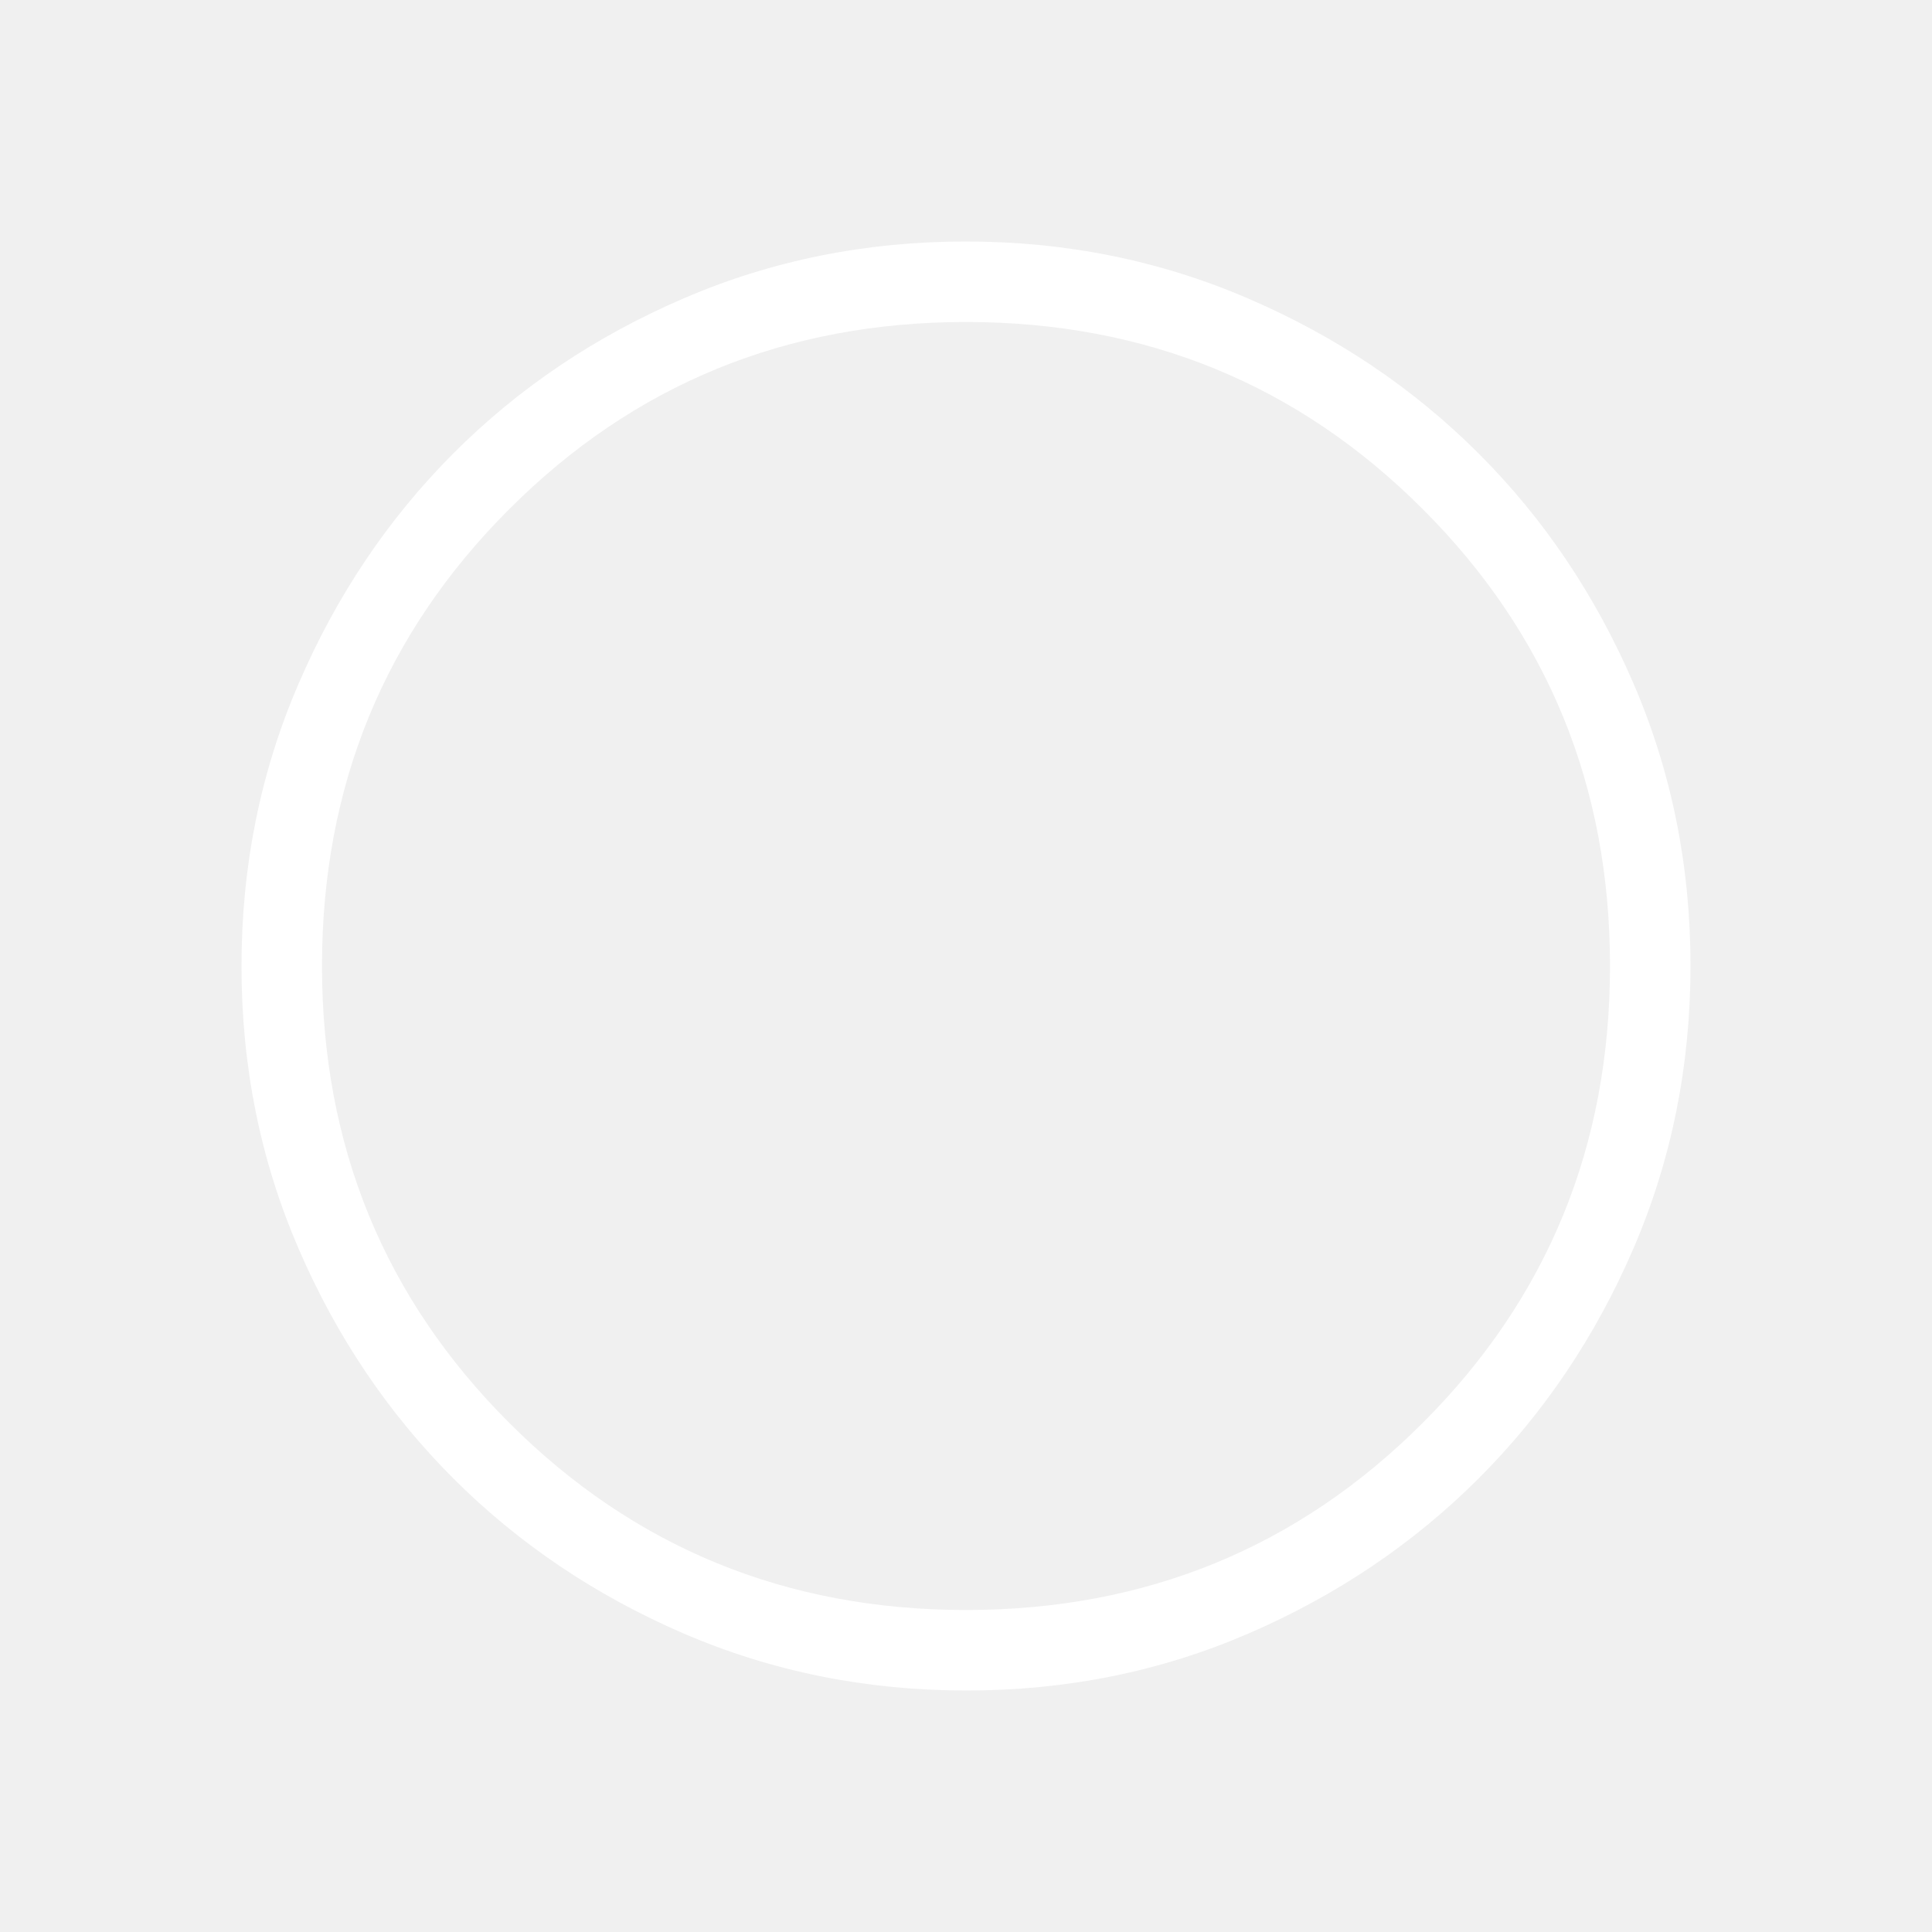
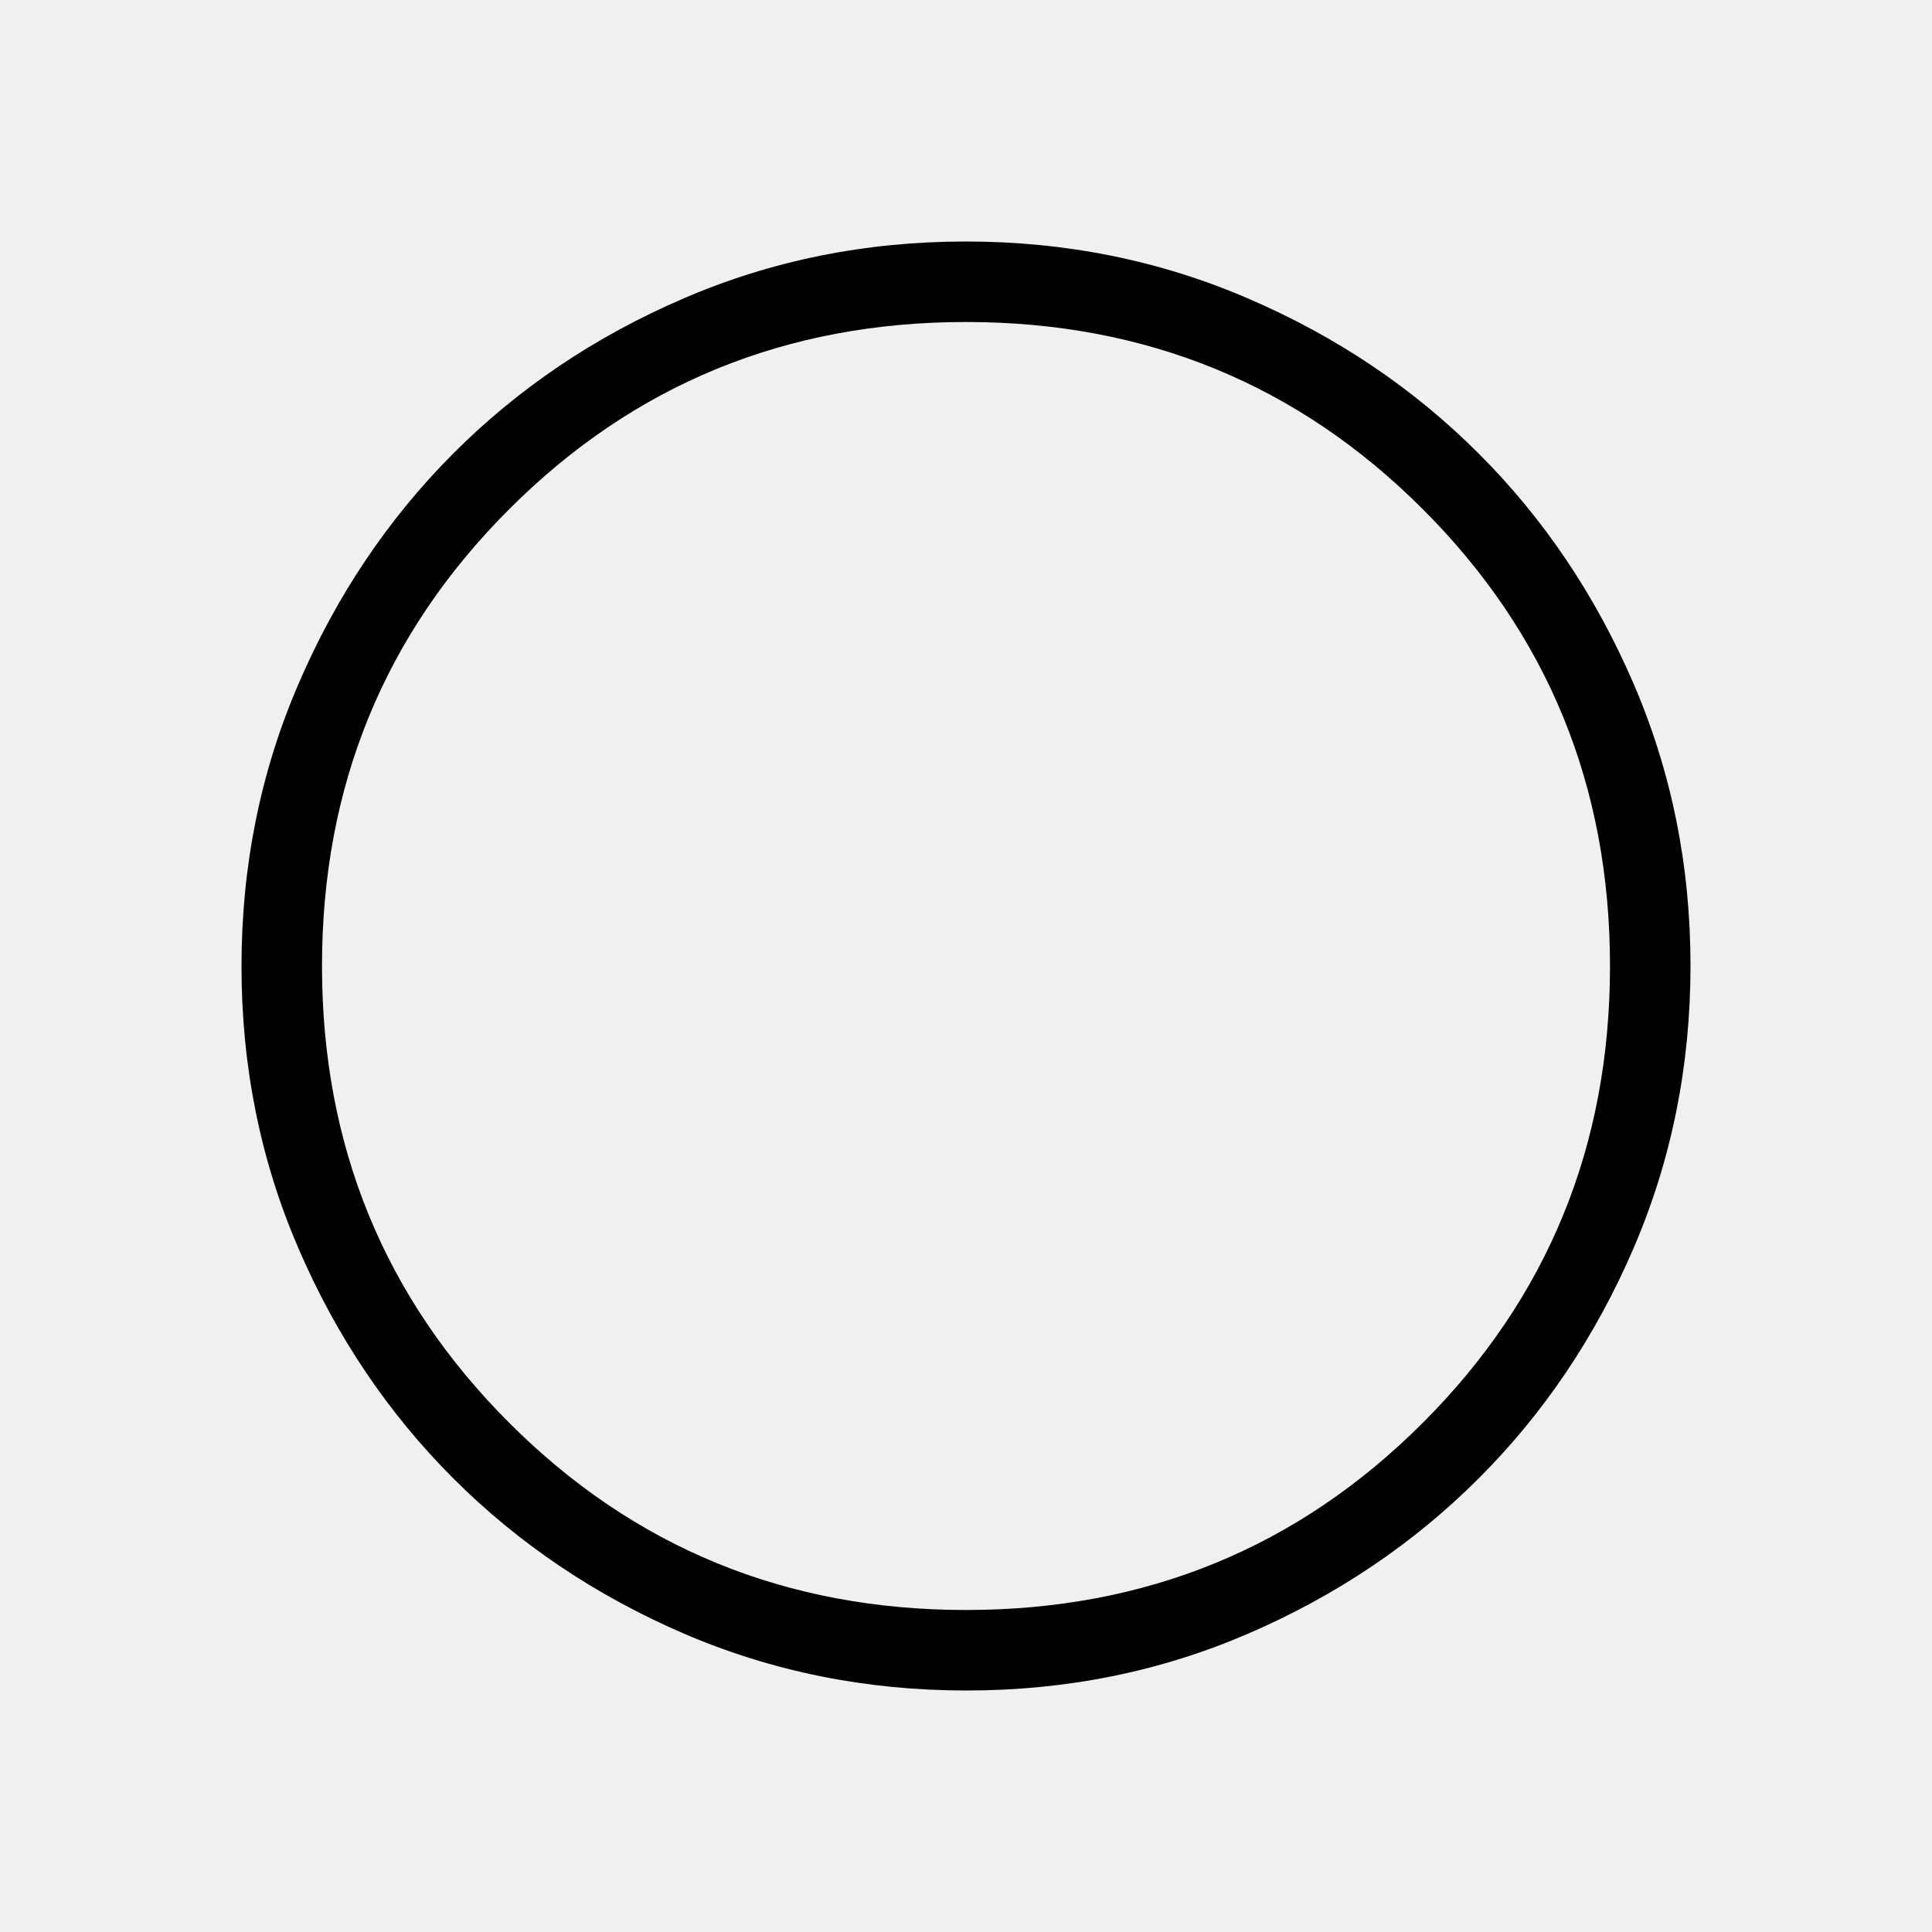
<svg xmlns="http://www.w3.org/2000/svg" width="36" height="36" viewBox="0 0 36 36" fill="none">
-   <path d="M18.005 31.5C16.139 31.5 14.383 31.146 12.739 30.438C11.097 29.729 9.667 28.767 8.451 27.552C7.235 26.337 6.272 24.909 5.564 23.268C4.854 21.627 4.5 19.872 4.5 18.005C4.5 16.137 4.854 14.382 5.564 12.739C6.271 11.097 7.232 9.667 8.445 8.451C9.658 7.235 11.086 6.272 12.73 5.564C14.374 4.854 16.13 4.5 17.995 4.5C19.861 4.5 21.616 4.854 23.261 5.564C24.904 6.271 26.333 7.232 27.549 8.447C28.765 9.661 29.727 11.089 30.436 12.732C31.145 14.375 31.5 16.13 31.5 17.995C31.5 19.861 31.146 21.616 30.438 23.261C29.73 24.904 28.768 26.334 27.552 27.549C26.336 28.764 24.908 29.727 23.268 30.436C21.628 31.146 19.873 31.501 18.005 31.5ZM18 30C21.35 30 24.188 28.837 26.512 26.512C28.837 24.188 30 21.35 30 18C30 14.65 28.837 11.812 26.512 9.488C24.188 7.162 21.35 6 18 6C14.65 6 11.812 7.162 9.488 9.488C7.162 11.812 6 14.65 6 18C6 21.35 7.162 24.188 9.488 26.512C11.812 28.837 14.65 30 18 30Z" fill="white" />
+   <path d="M18.005 31.5C16.139 31.5 14.383 31.146 12.739 30.438C11.097 29.729 9.667 28.767 8.451 27.552C7.235 26.337 6.272 24.909 5.564 23.268C4.854 21.627 4.5 19.872 4.5 18.005C4.5 16.137 4.854 14.382 5.564 12.739C6.271 11.097 7.232 9.667 8.445 8.451C9.658 7.235 11.086 6.272 12.73 5.564C14.374 4.854 16.13 4.5 17.995 4.5C19.861 4.5 21.616 4.854 23.261 5.564C24.904 6.271 26.333 7.232 27.549 8.447C28.765 9.661 29.727 11.089 30.436 12.732C31.145 14.375 31.5 16.13 31.5 17.995C31.5 19.861 31.146 21.616 30.438 23.261C29.73 24.904 28.768 26.334 27.552 27.549C26.336 28.764 24.908 29.727 23.268 30.436C21.628 31.146 19.873 31.501 18.005 31.5ZM18 30C21.35 30 24.188 28.837 26.512 26.512C28.837 24.188 30 21.35 30 18C30 14.65 28.837 11.812 26.512 9.488C24.188 7.162 21.35 6 18 6C14.65 6 11.812 7.162 9.488 9.488C7.162 11.812 6 14.65 6 18C6 21.35 7.162 24.188 9.488 26.512C11.812 28.837 14.65 30 18 30Z" fill="currentColor" />
</svg>
